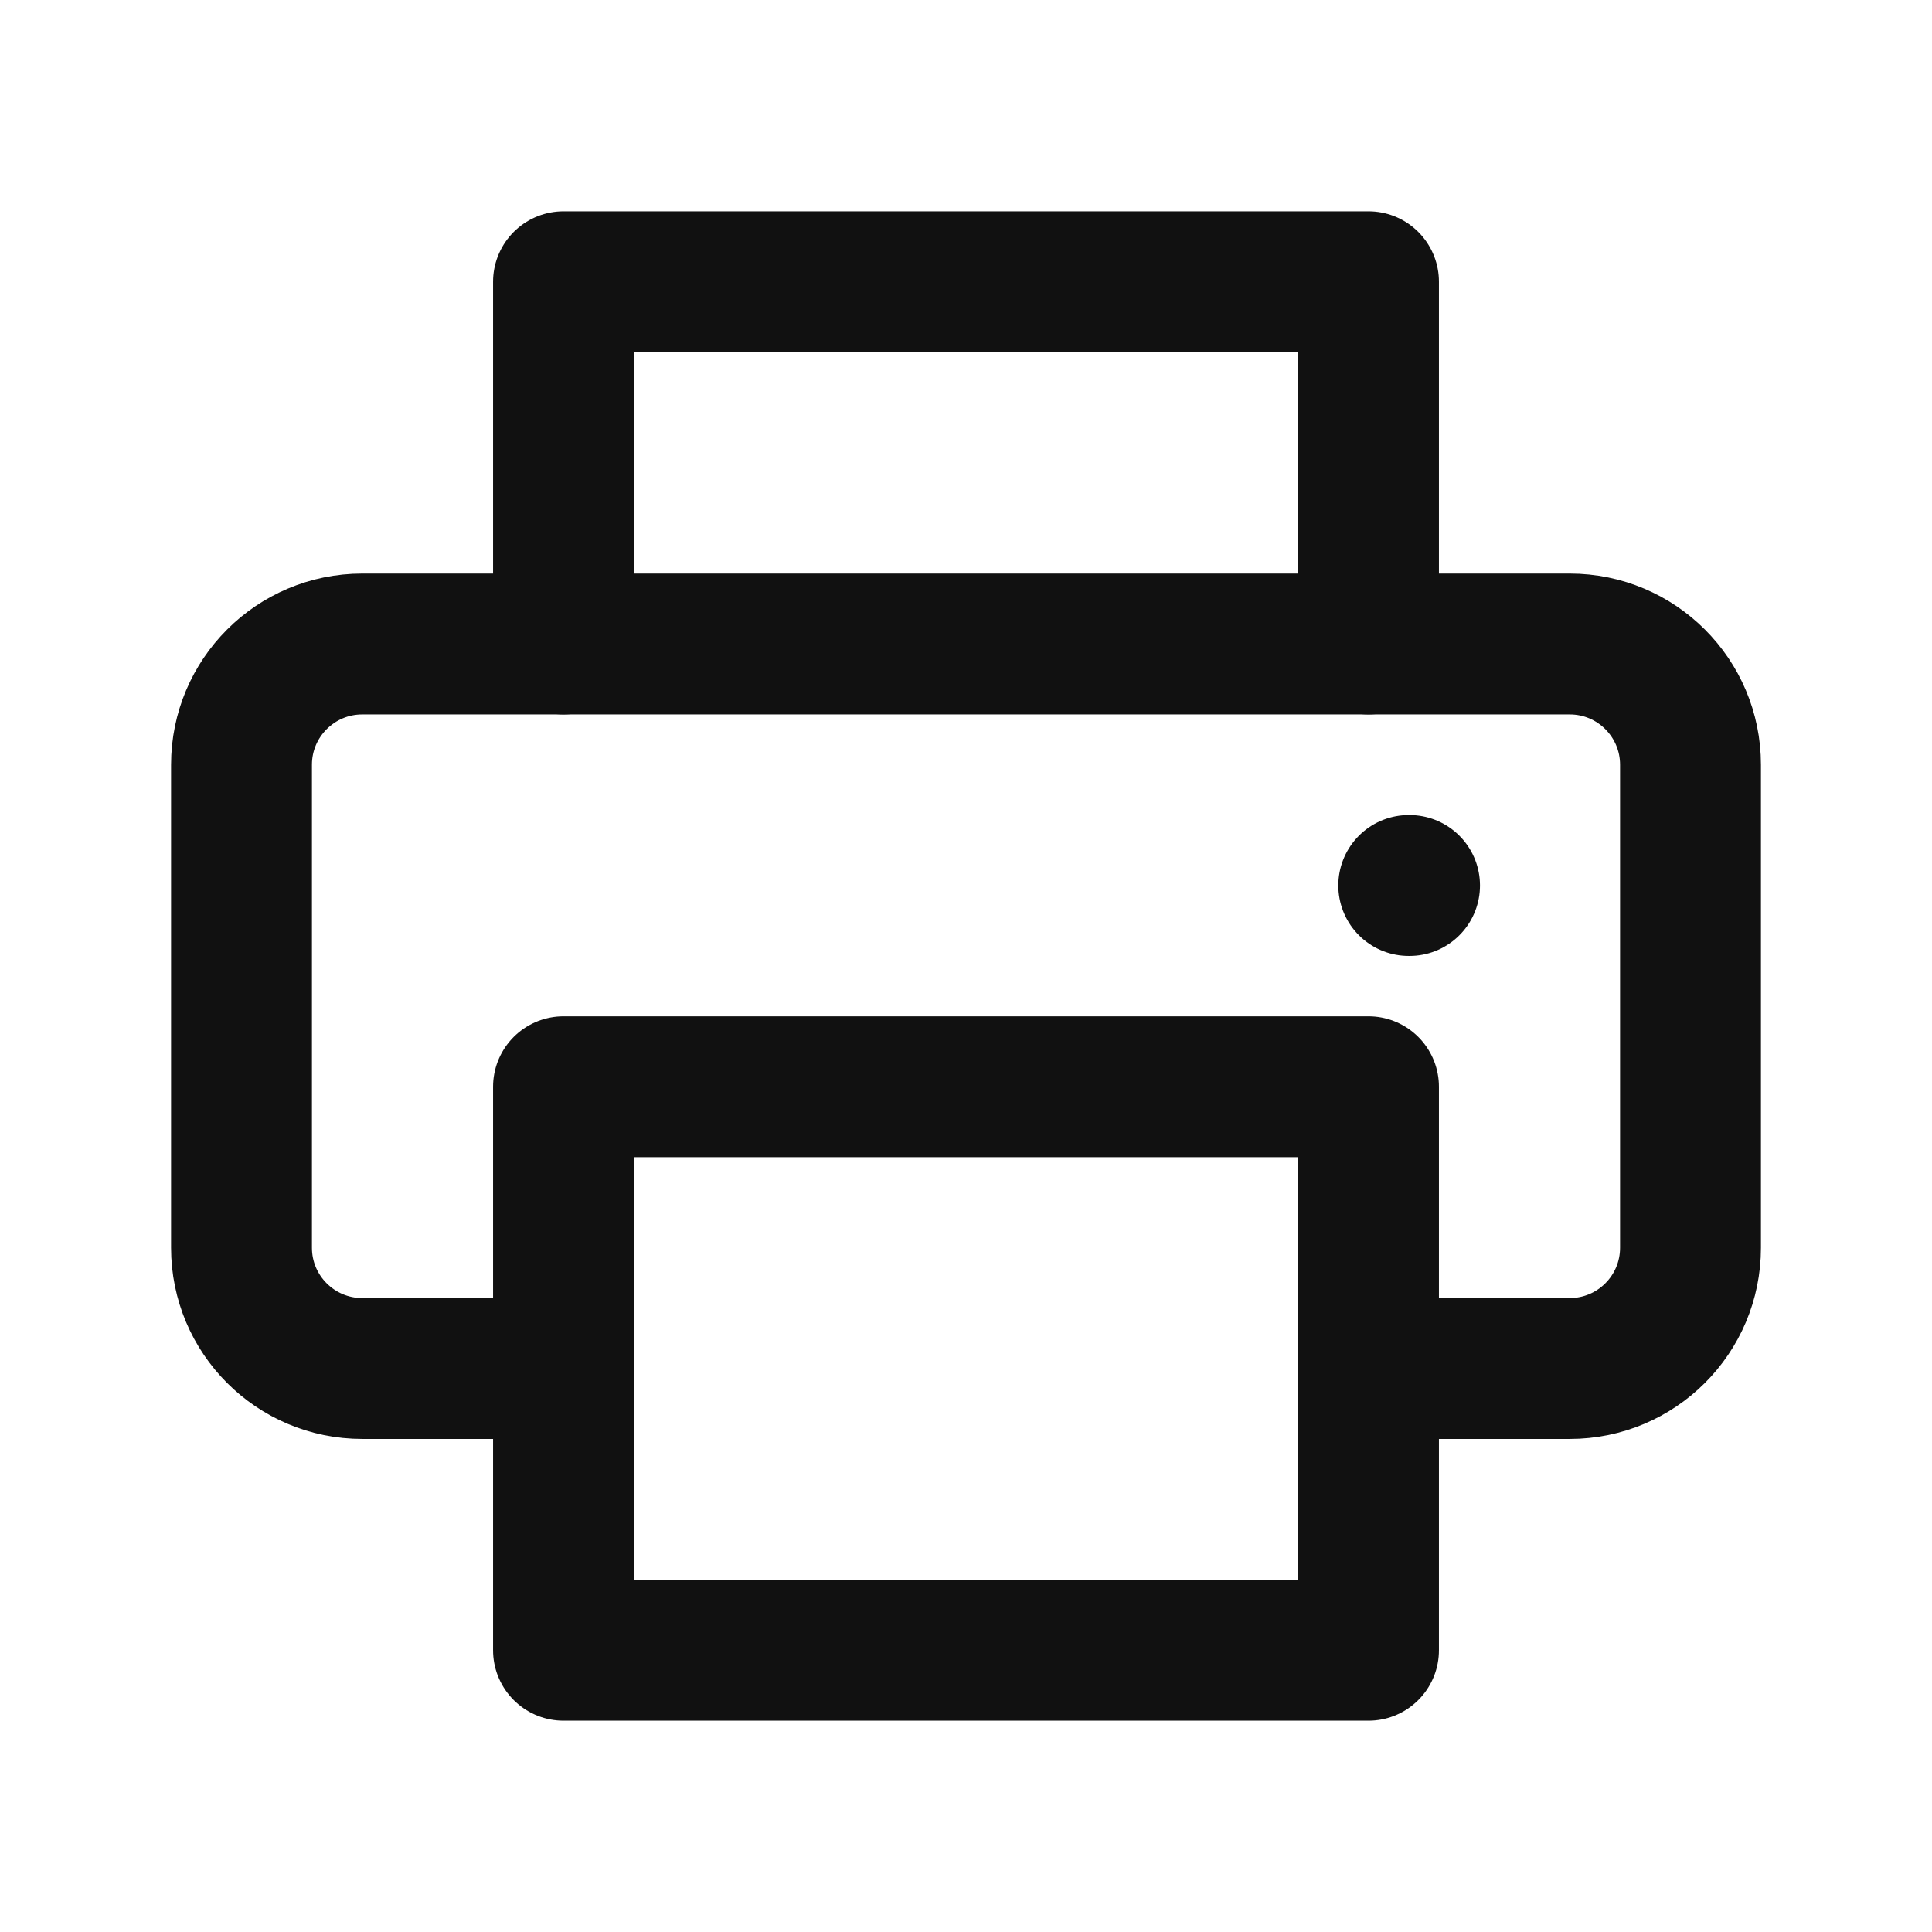
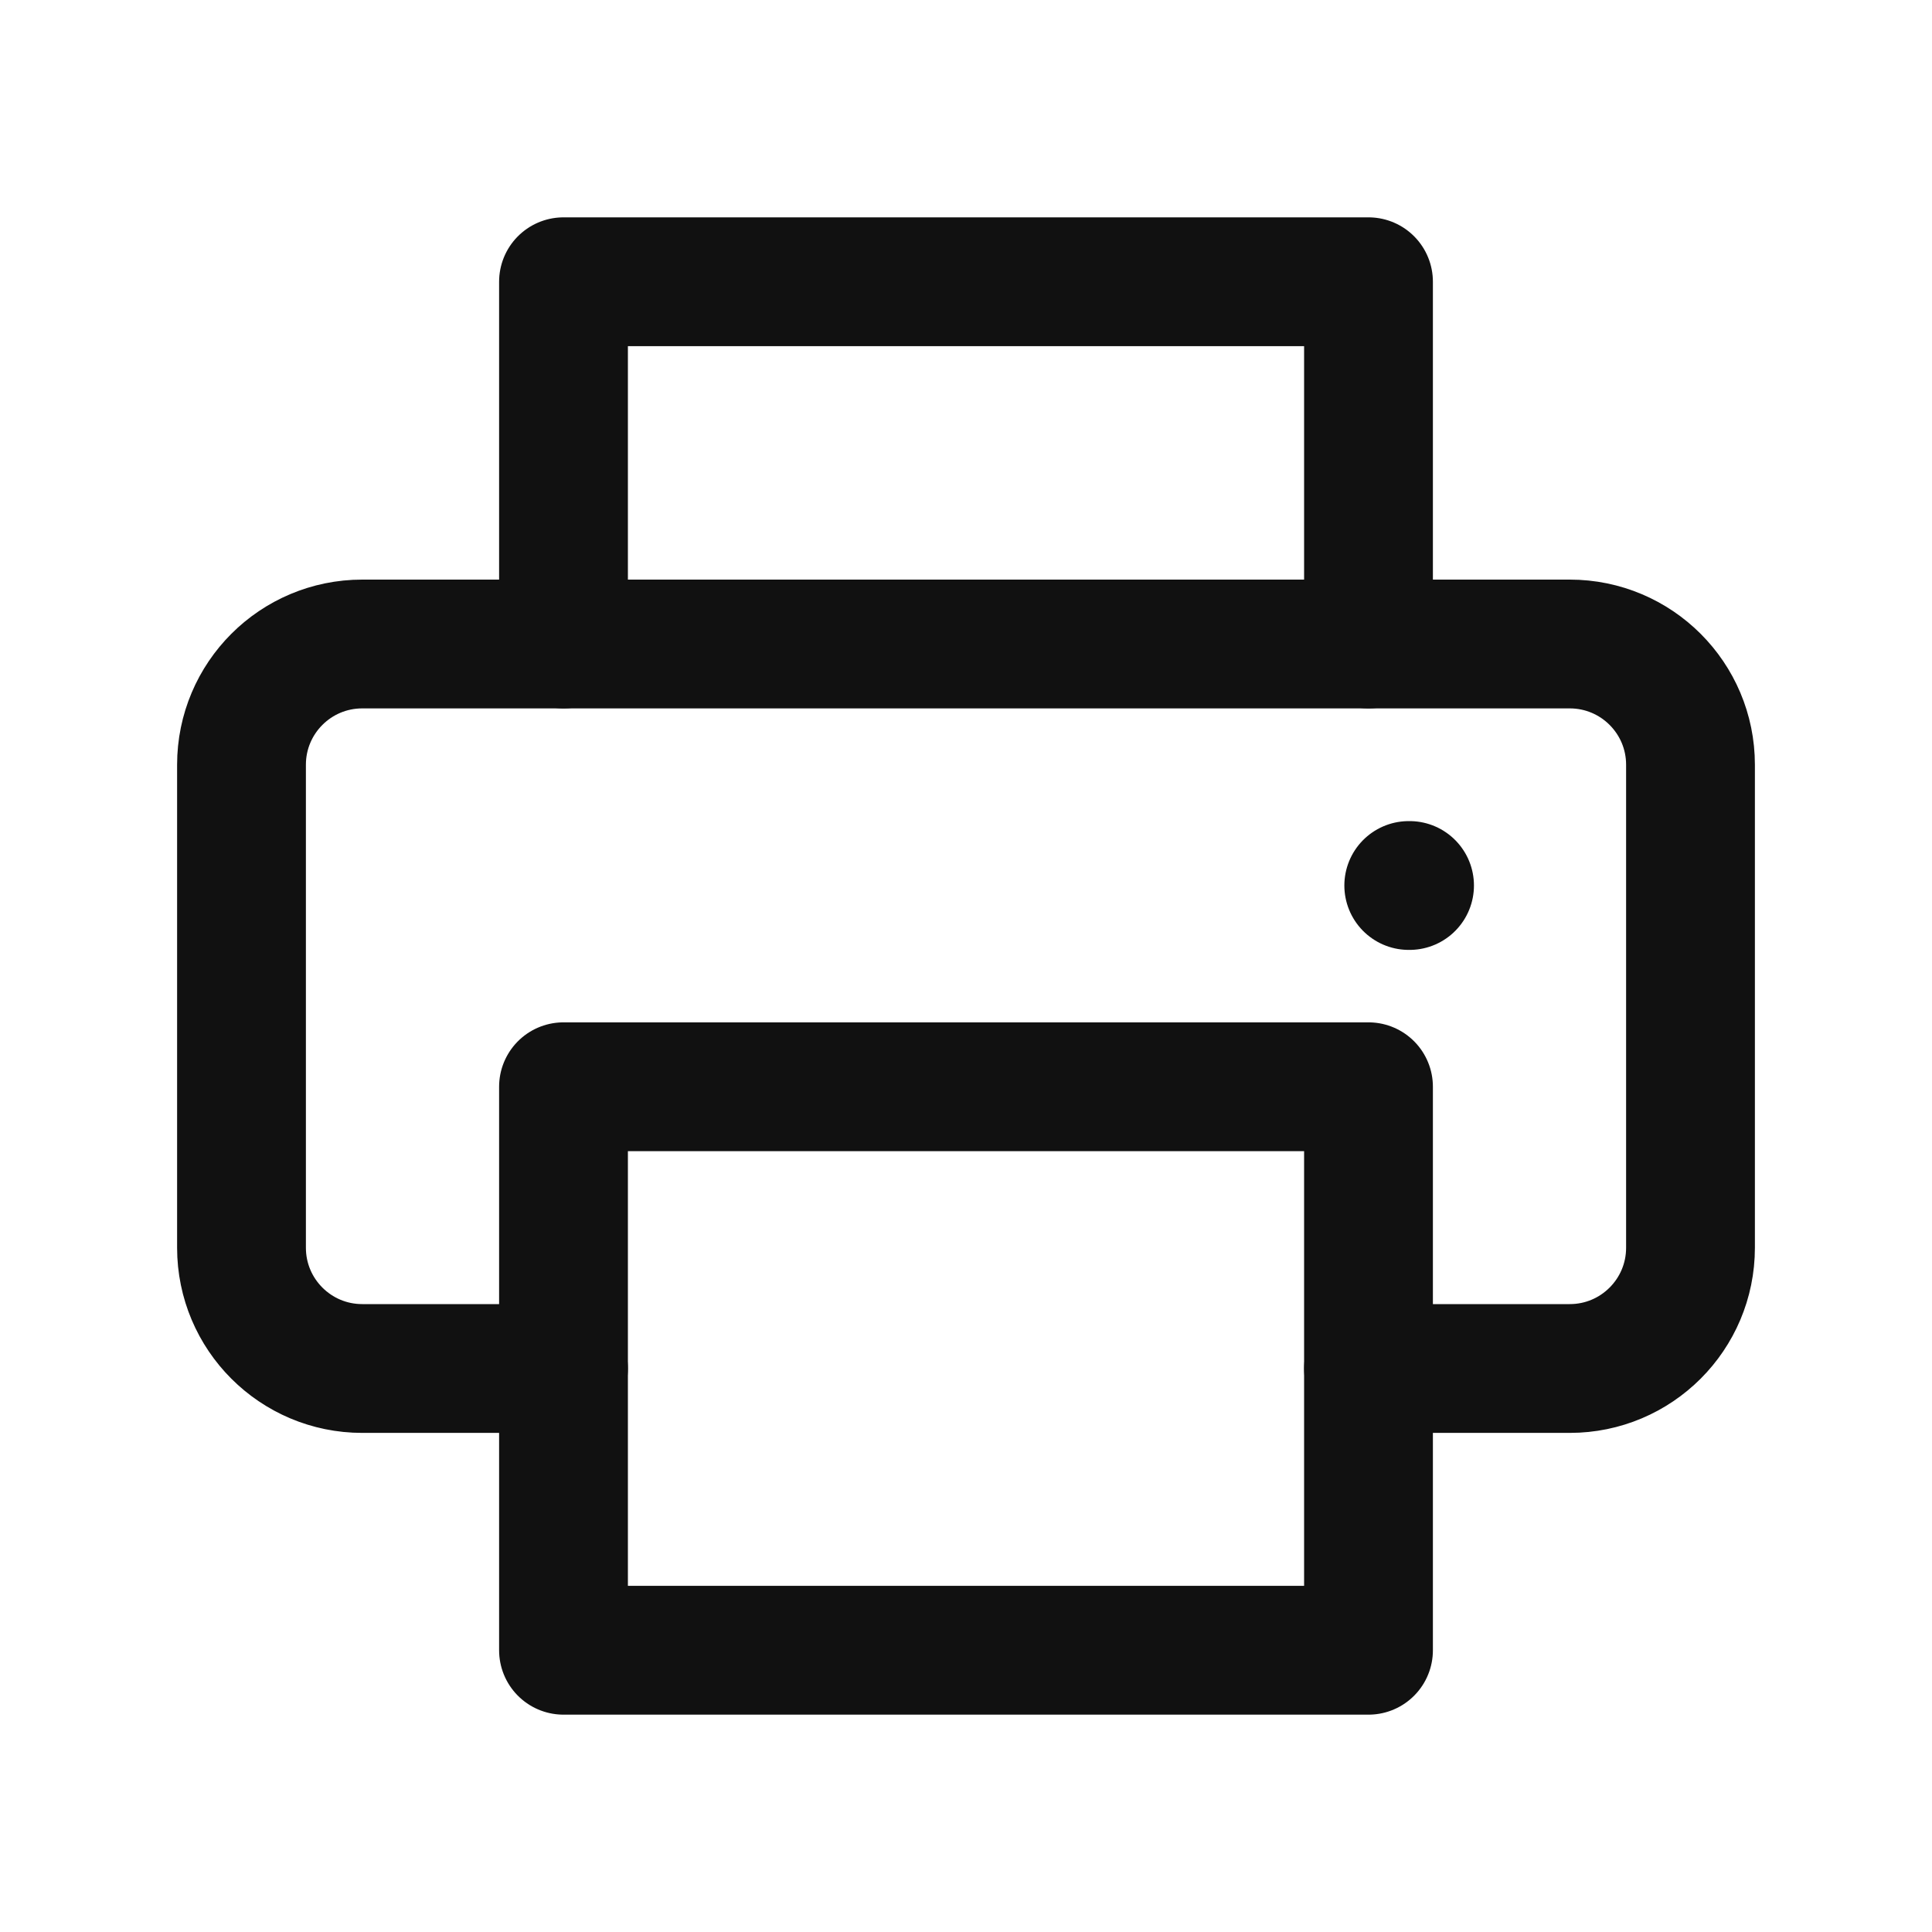
- <svg xmlns="http://www.w3.org/2000/svg" width="24" height="24" viewBox="0 0 24 24" fill="none" color="#111111" stroke="currentColor" stroke-width="1.75" stroke-linecap="round" stroke-linejoin="round">
+ <svg xmlns="http://www.w3.org/2000/svg" width="24" height="24" viewBox="0 0 24 24" fill="none" color="#111111" stroke="currentColor" stroke-width="1.6" stroke-linecap="round" stroke-linejoin="round">
  <path d="M7 8V3.5h10V8" />
  <path d="M7 17H4.5A1.5 1.5 0 0 1 3 15.5v-6A1.5 1.5 0 0 1 4.5 8h15A1.5 1.5 0 0 1 21 9.5v6a1.5 1.5 0 0 1-1.5 1.5H17" />
  <path d="M7 13.5h10v7H7z" />
  <path d="M17.5 11h.01" />
</svg>
